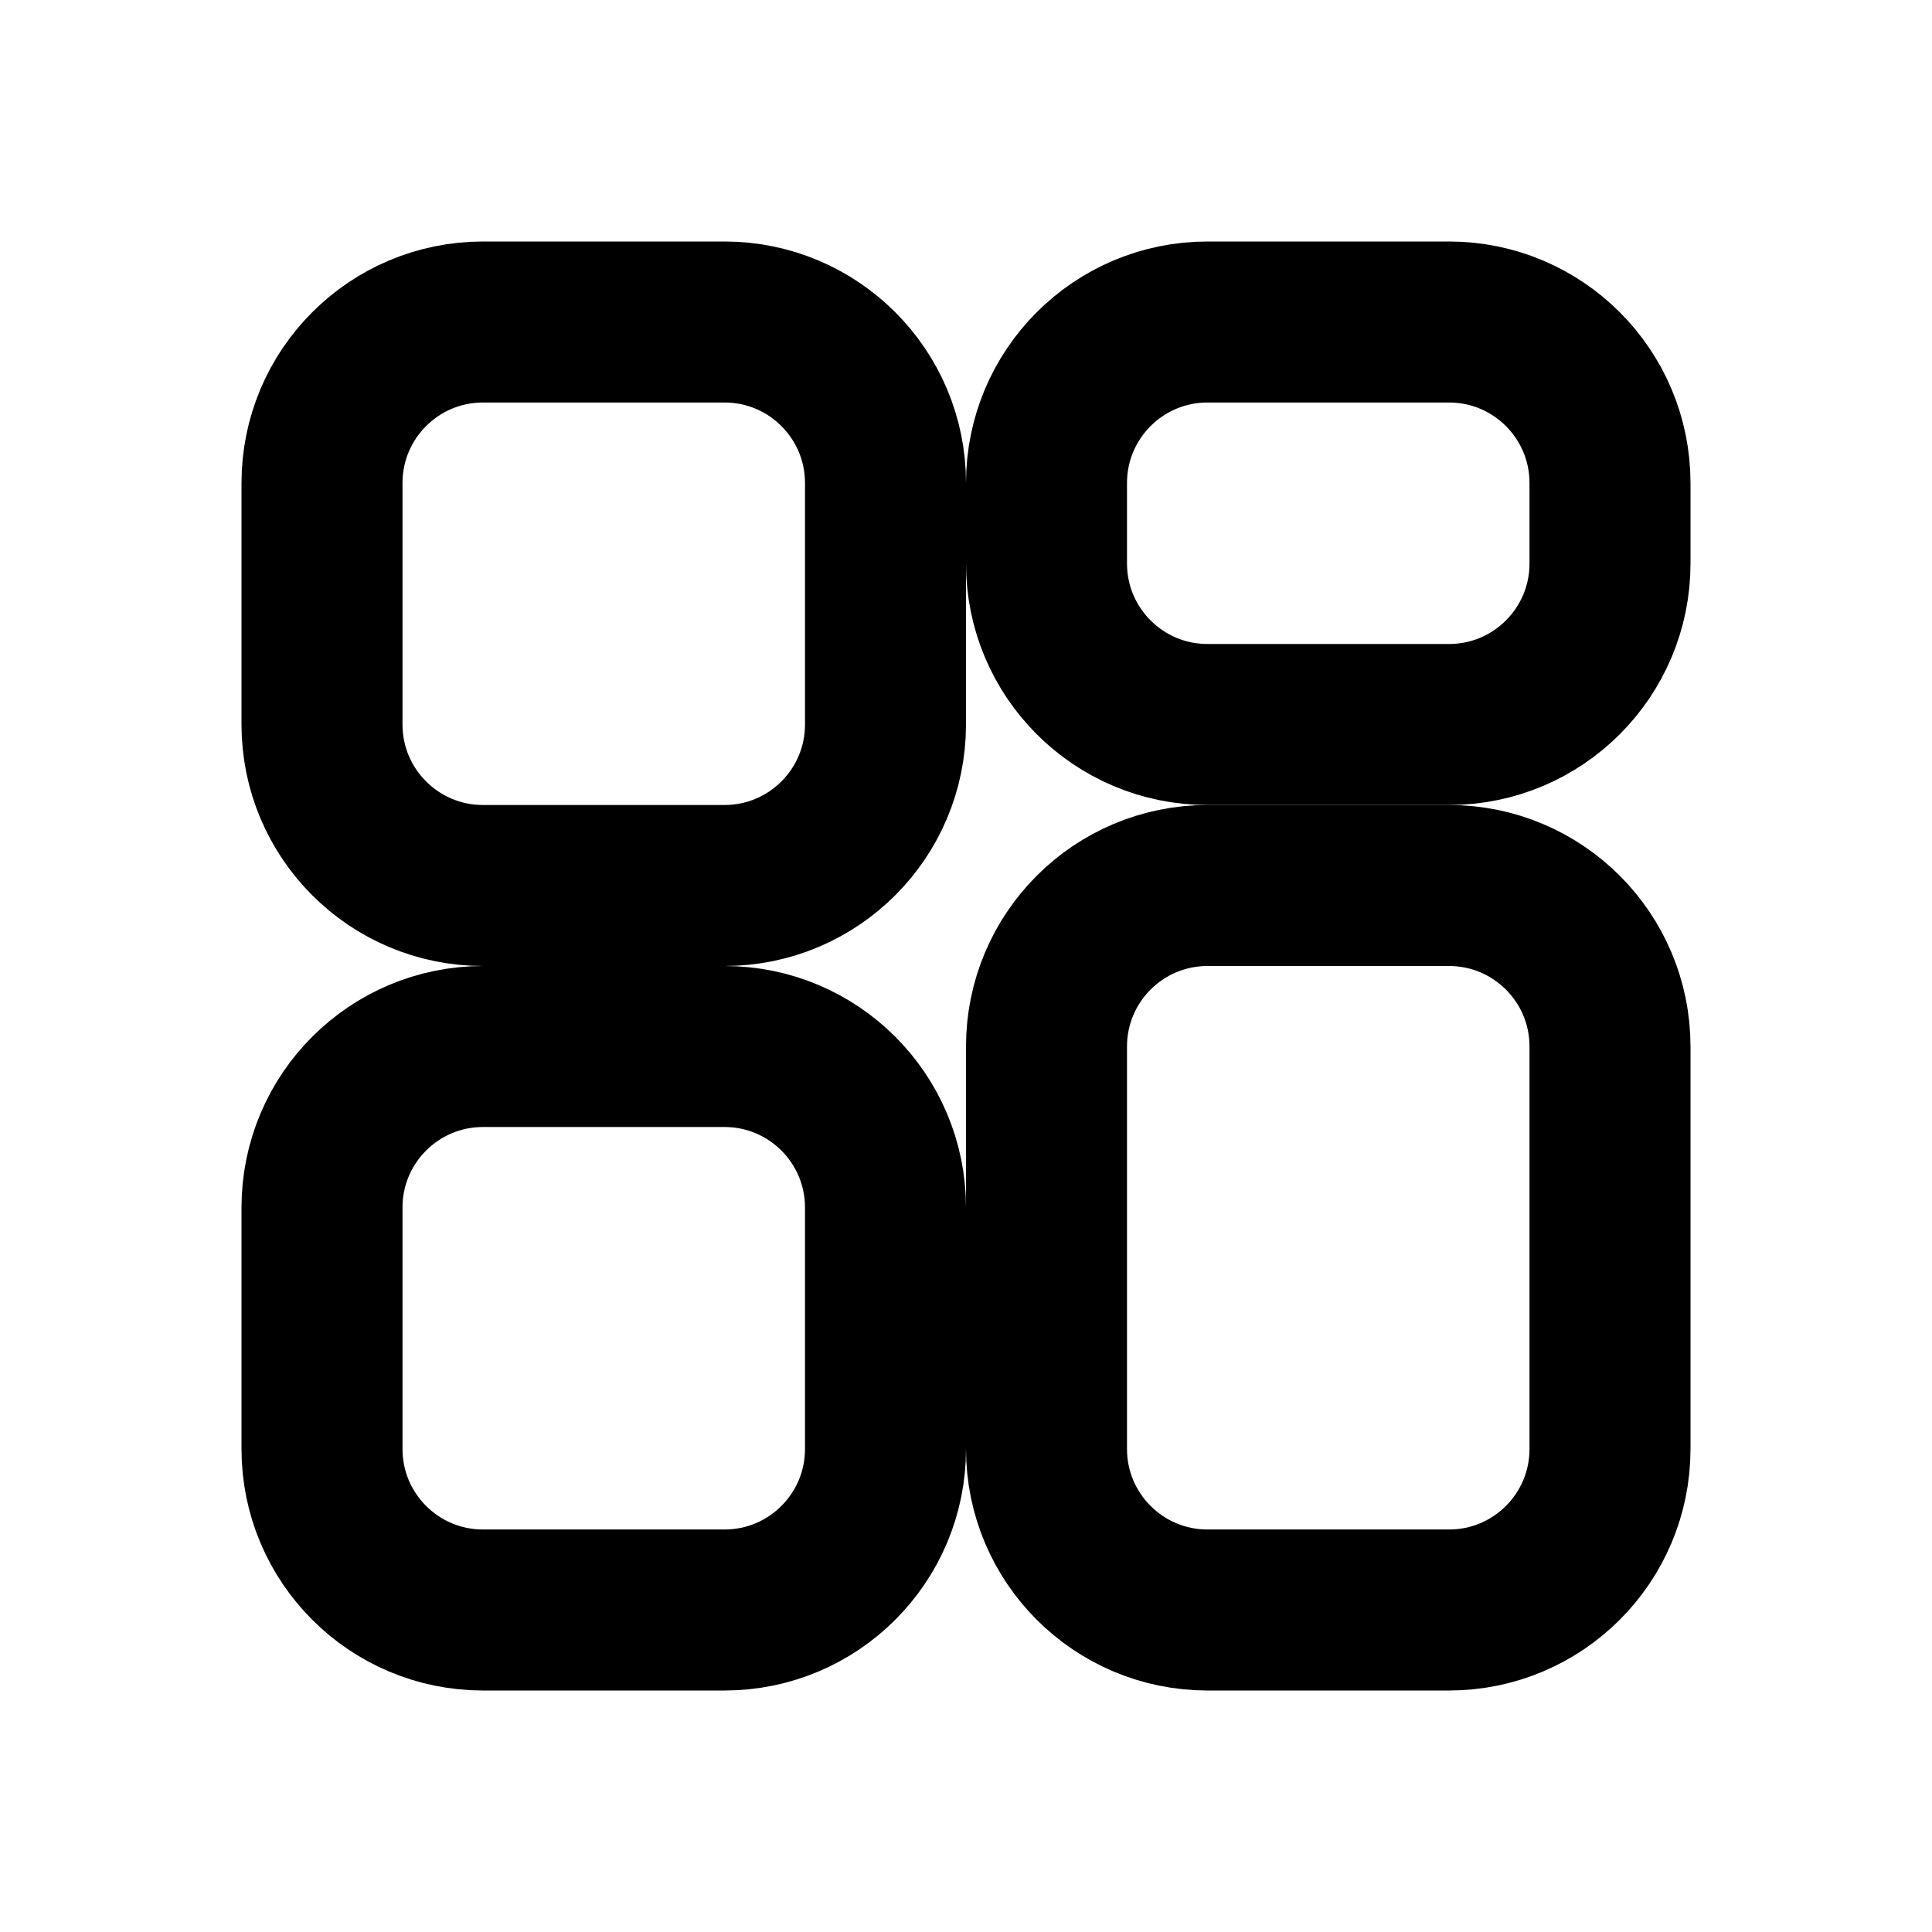
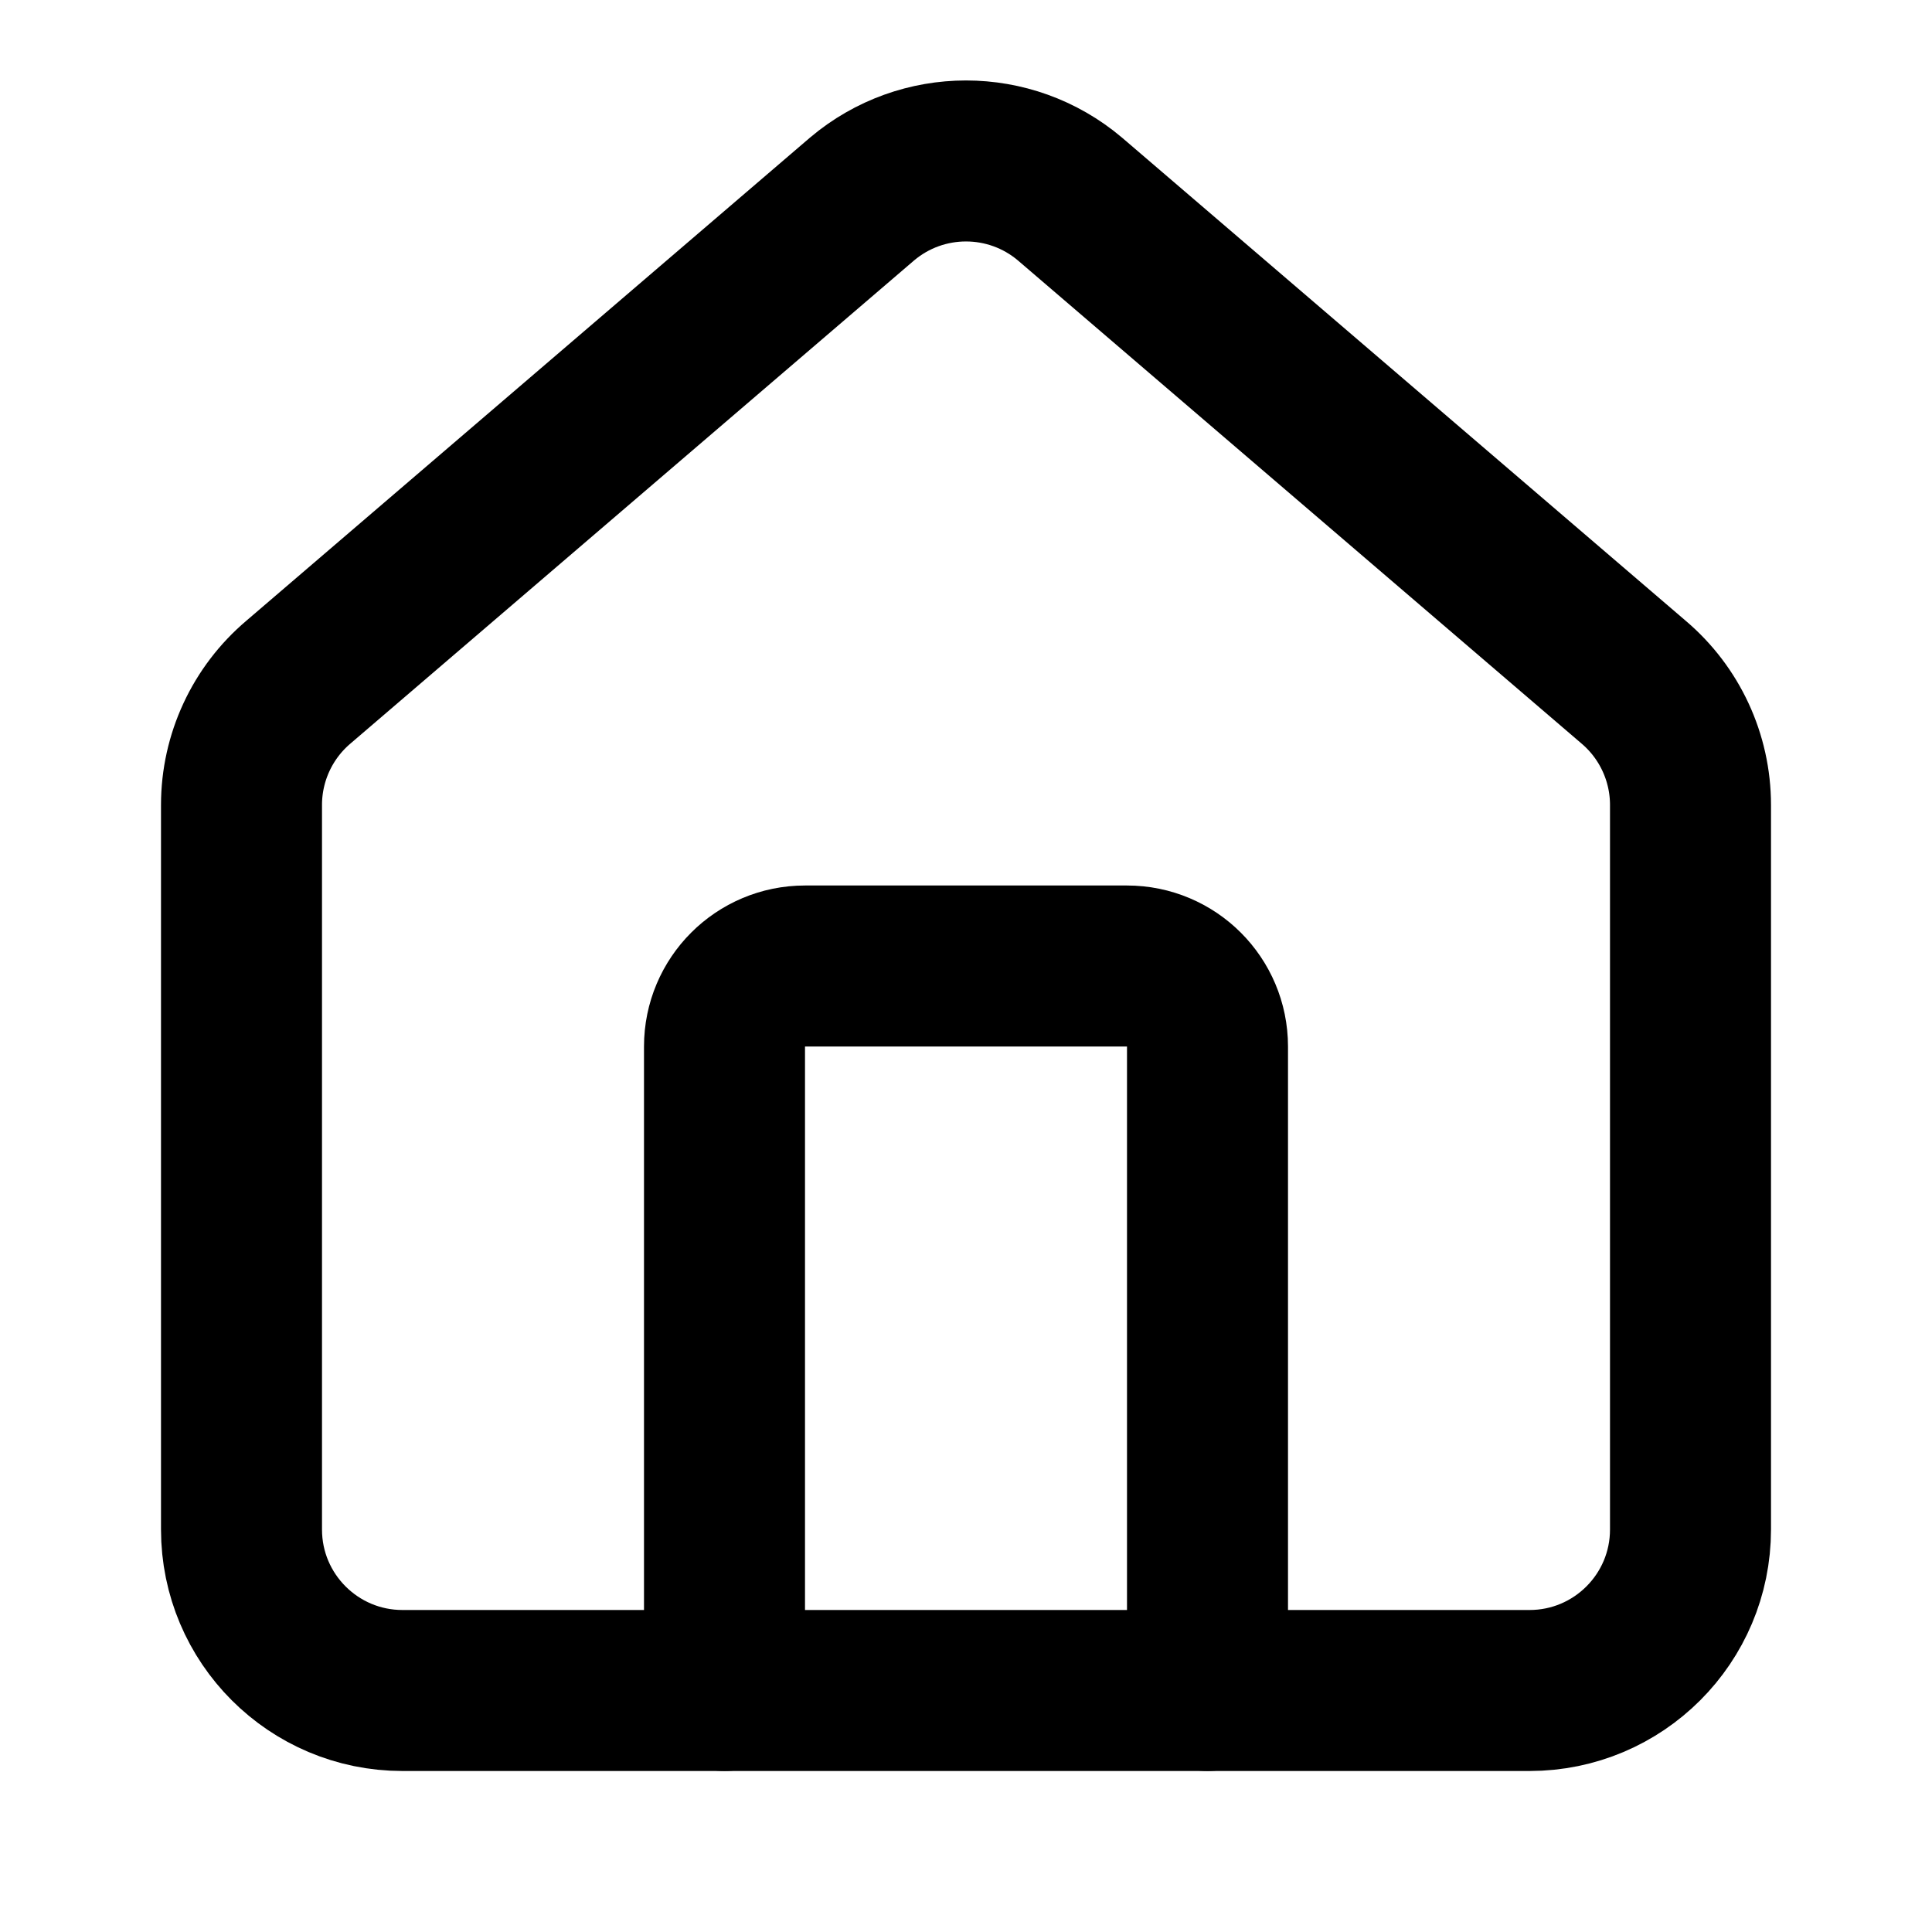
- <svg xmlns="http://www.w3.org/2000/svg" viewBox="0 0 24 24" fill="none" stroke="#000" stroke-width="2" stroke-linecap="round" stroke-linejoin="round">
-   <rect x="4" y="4" width="7" height="7" rx="2" />
-   <rect x="13" y="4" width="7" height="5" rx="2" />
-   <rect x="4" y="13" width="7" height="7" rx="2" />
-   <rect x="13" y="11" width="7" height="9" rx="2" />
+ <svg xmlns="http://www.w3.org/2000/svg" width="24" height="24" viewBox="0 0 24 24" fill="none" stroke="currentColor" stroke-width="2" stroke-linecap="round" stroke-linejoin="round">
+   <path d="M15 21v-8a1 1 0 0 0-1-1h-4a1 1 0 0 0-1 1v8" />
+   <path d="M3 10a2 2 0 0 1 .709-1.528l7-6a2 2 0 0 1 2.582 0l7 6A2 2 0 0 1 21 10v9a2 2 0 0 1-2 2H5a2 2 0 0 1-2-2z" />
</svg>
